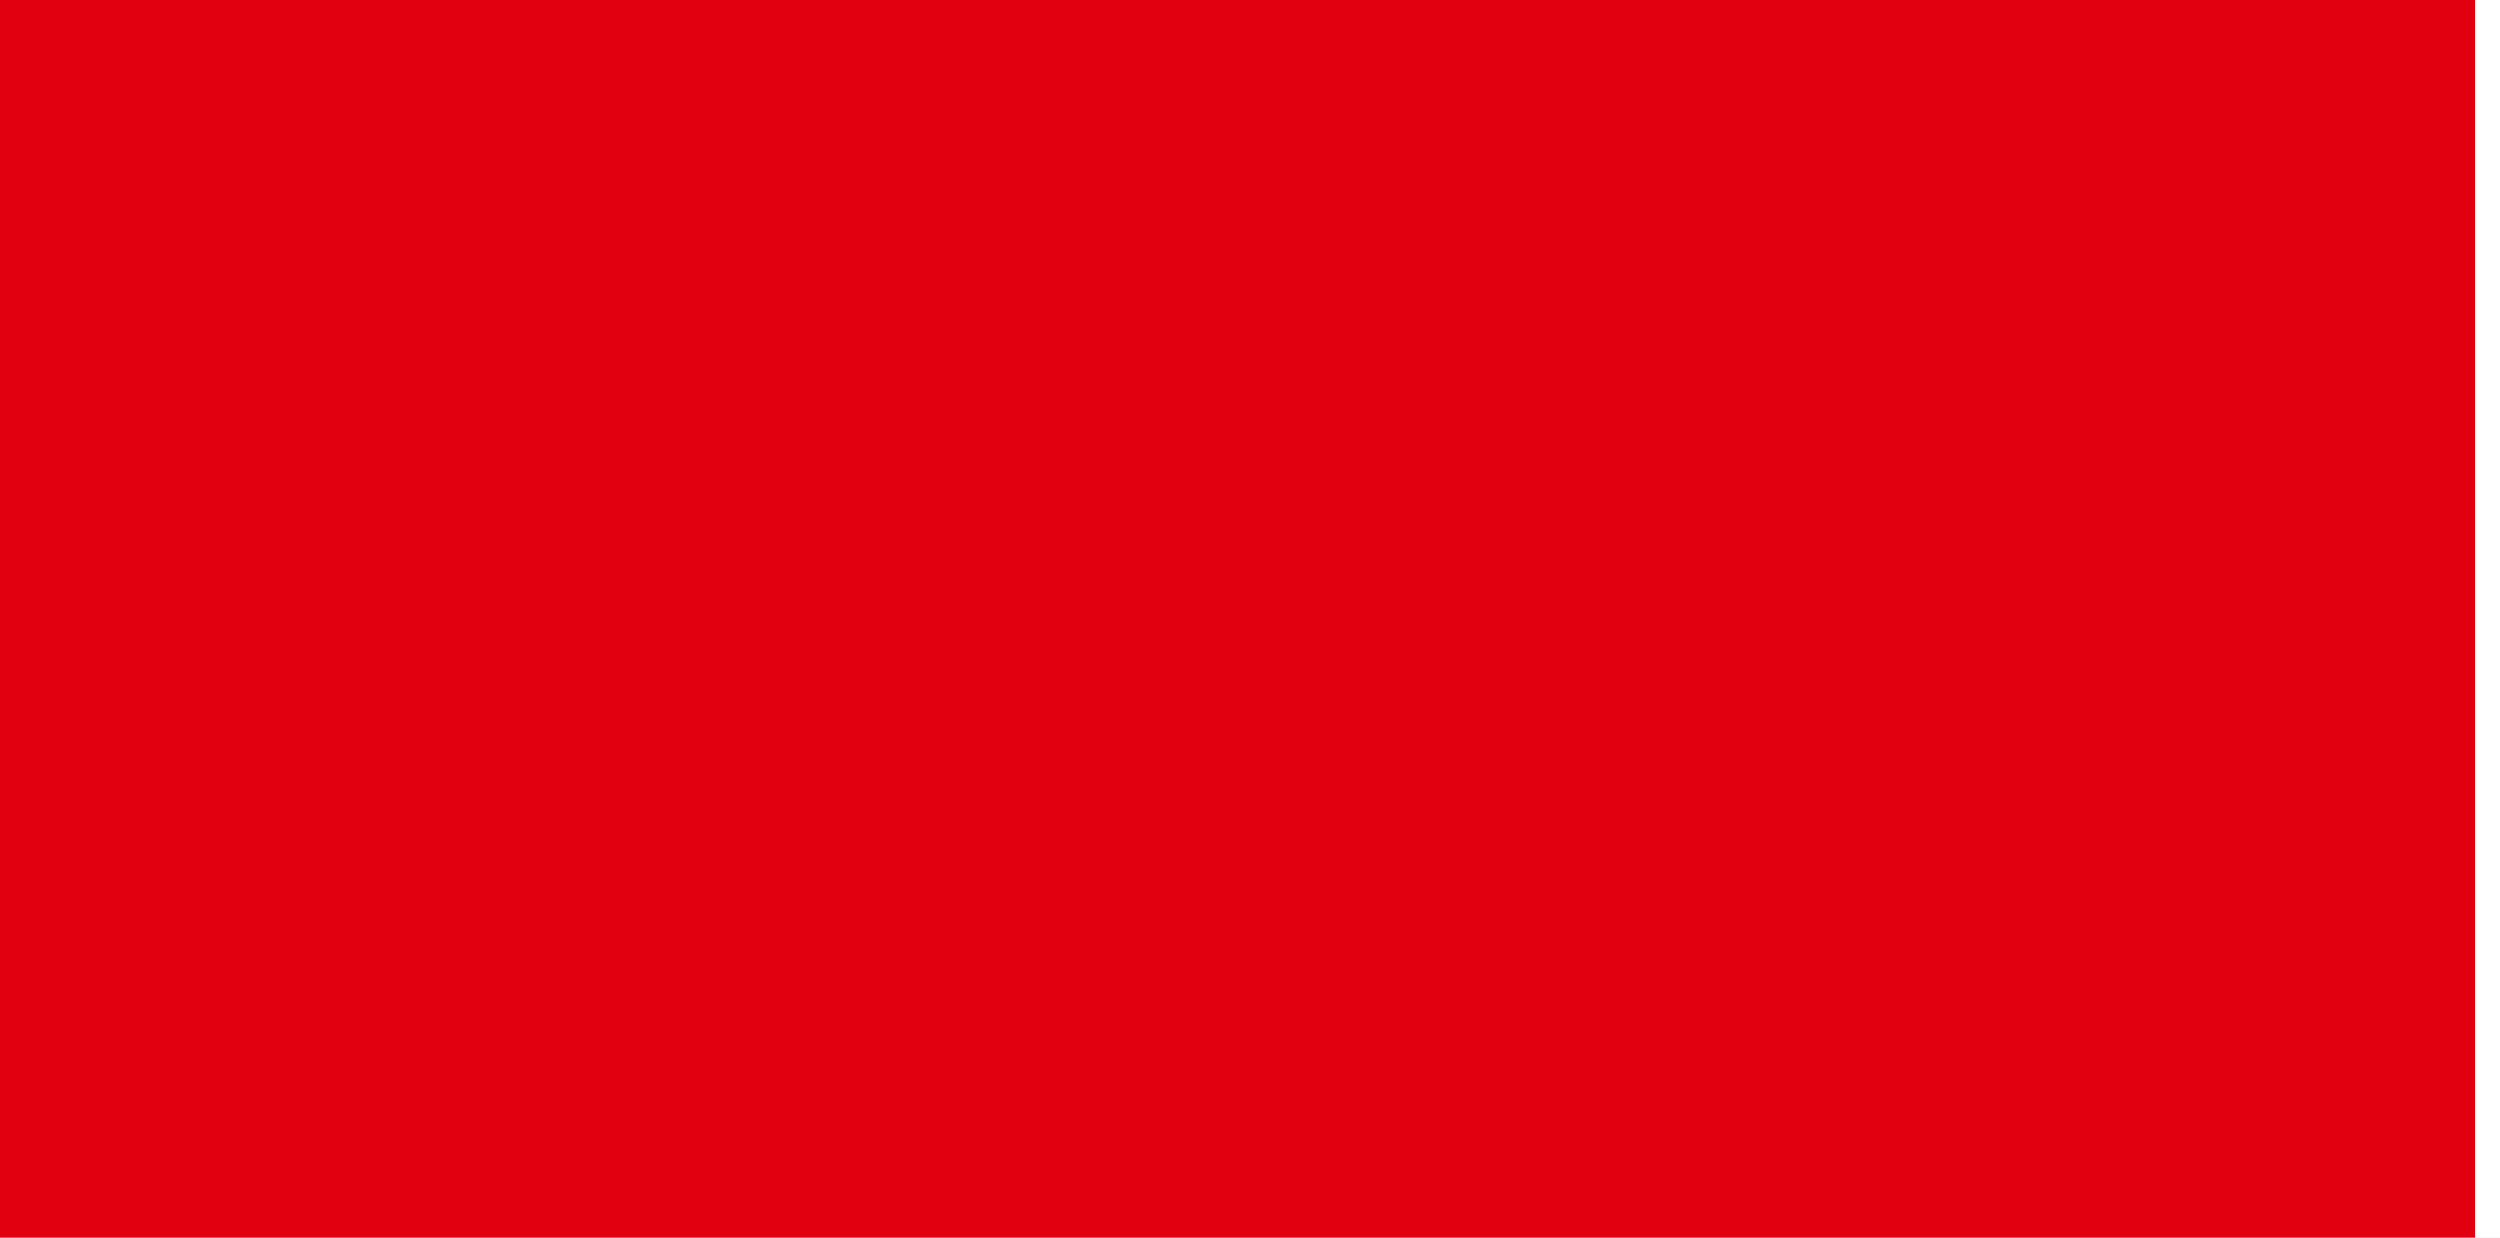
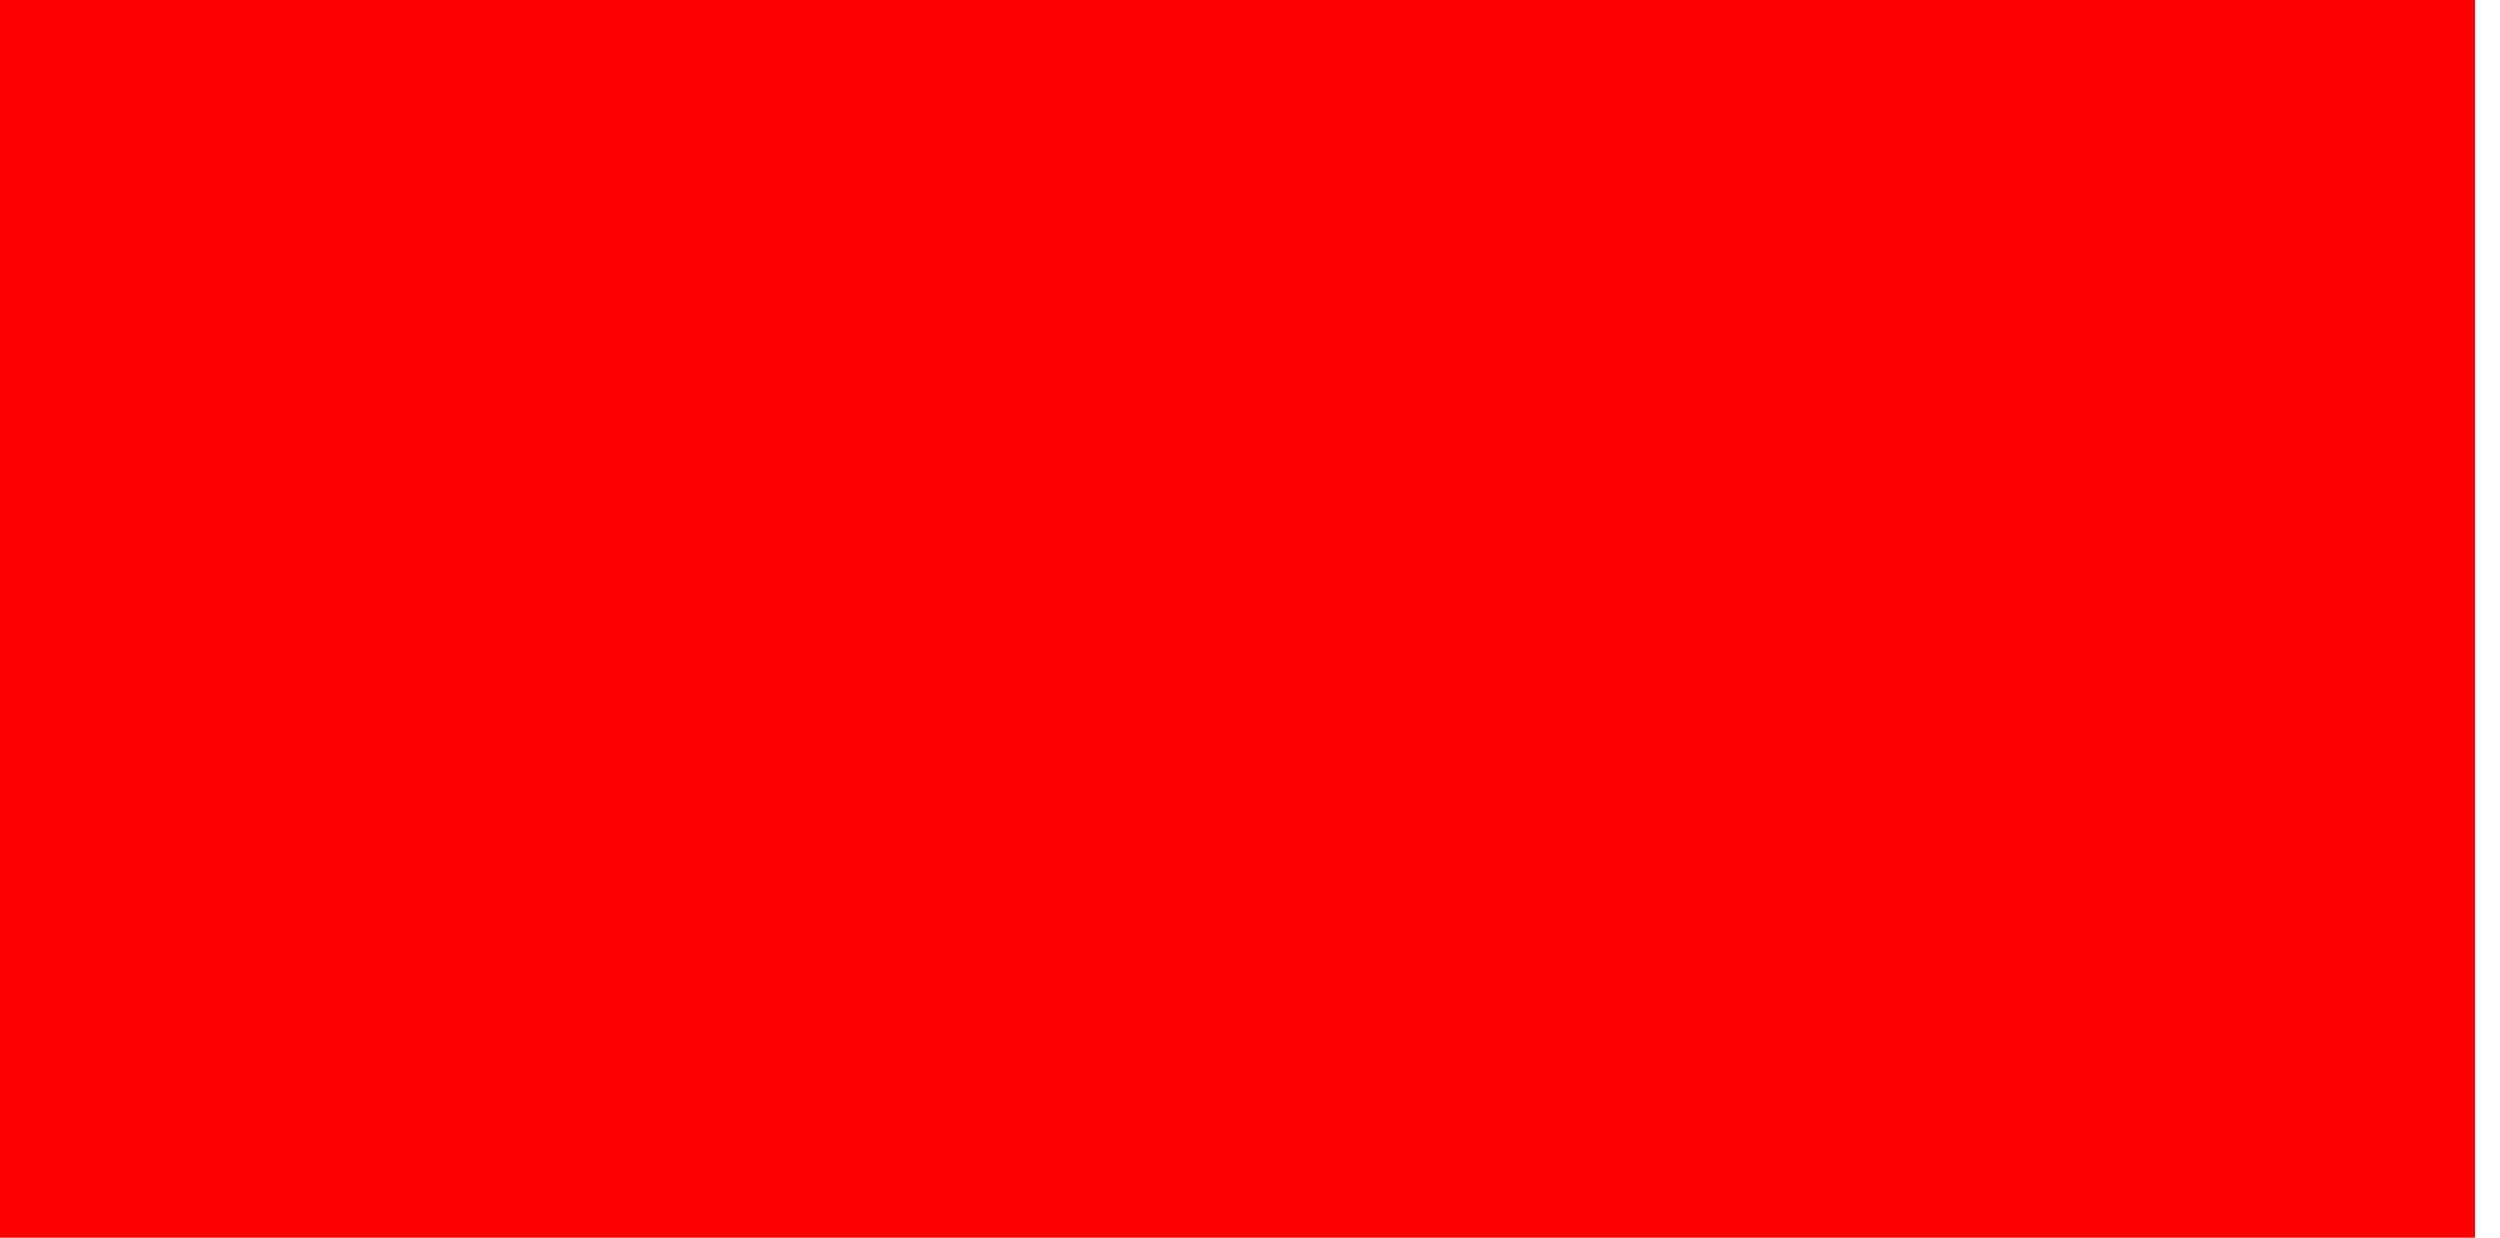
<svg xmlns="http://www.w3.org/2000/svg" width="3636" height="1800" viewBox="0 0 962.025 476.25" version="1.1" id="svg8">
  <defs id="defs2" />
  <g id="layer1" transform="translate(112.3345,-299.2679)">
-     <path style="fill:#e00010;fill-opacity:1;stroke:none;stroke-width:1.193px;stroke-linecap:butt;stroke-linejoin:miter;stroke-opacity:1" d="M -112.335,299.268 H 840.165 V 775.518 H -112.335 Z" id="path822" />
+     <path style="fill:#ff0000;fill-opacity:1;stroke:none;stroke-width:1.193px;stroke-linecap:butt;stroke-linejoin:miter;stroke-opacity:1" d="M -112.335,299.268 H 840.165 V 775.518 H -112.335 Z" id="path822" />
    <path id="path823" d="m 840.165,299.268 h 9.525 v 476.25 h -9.525 z" style="fill:#ffffff;fill-opacity:1;stroke:none;stroke-width:0.234px;stroke-linecap:butt;stroke-linejoin:miter;stroke-opacity:1" />
  </g>
</svg>
